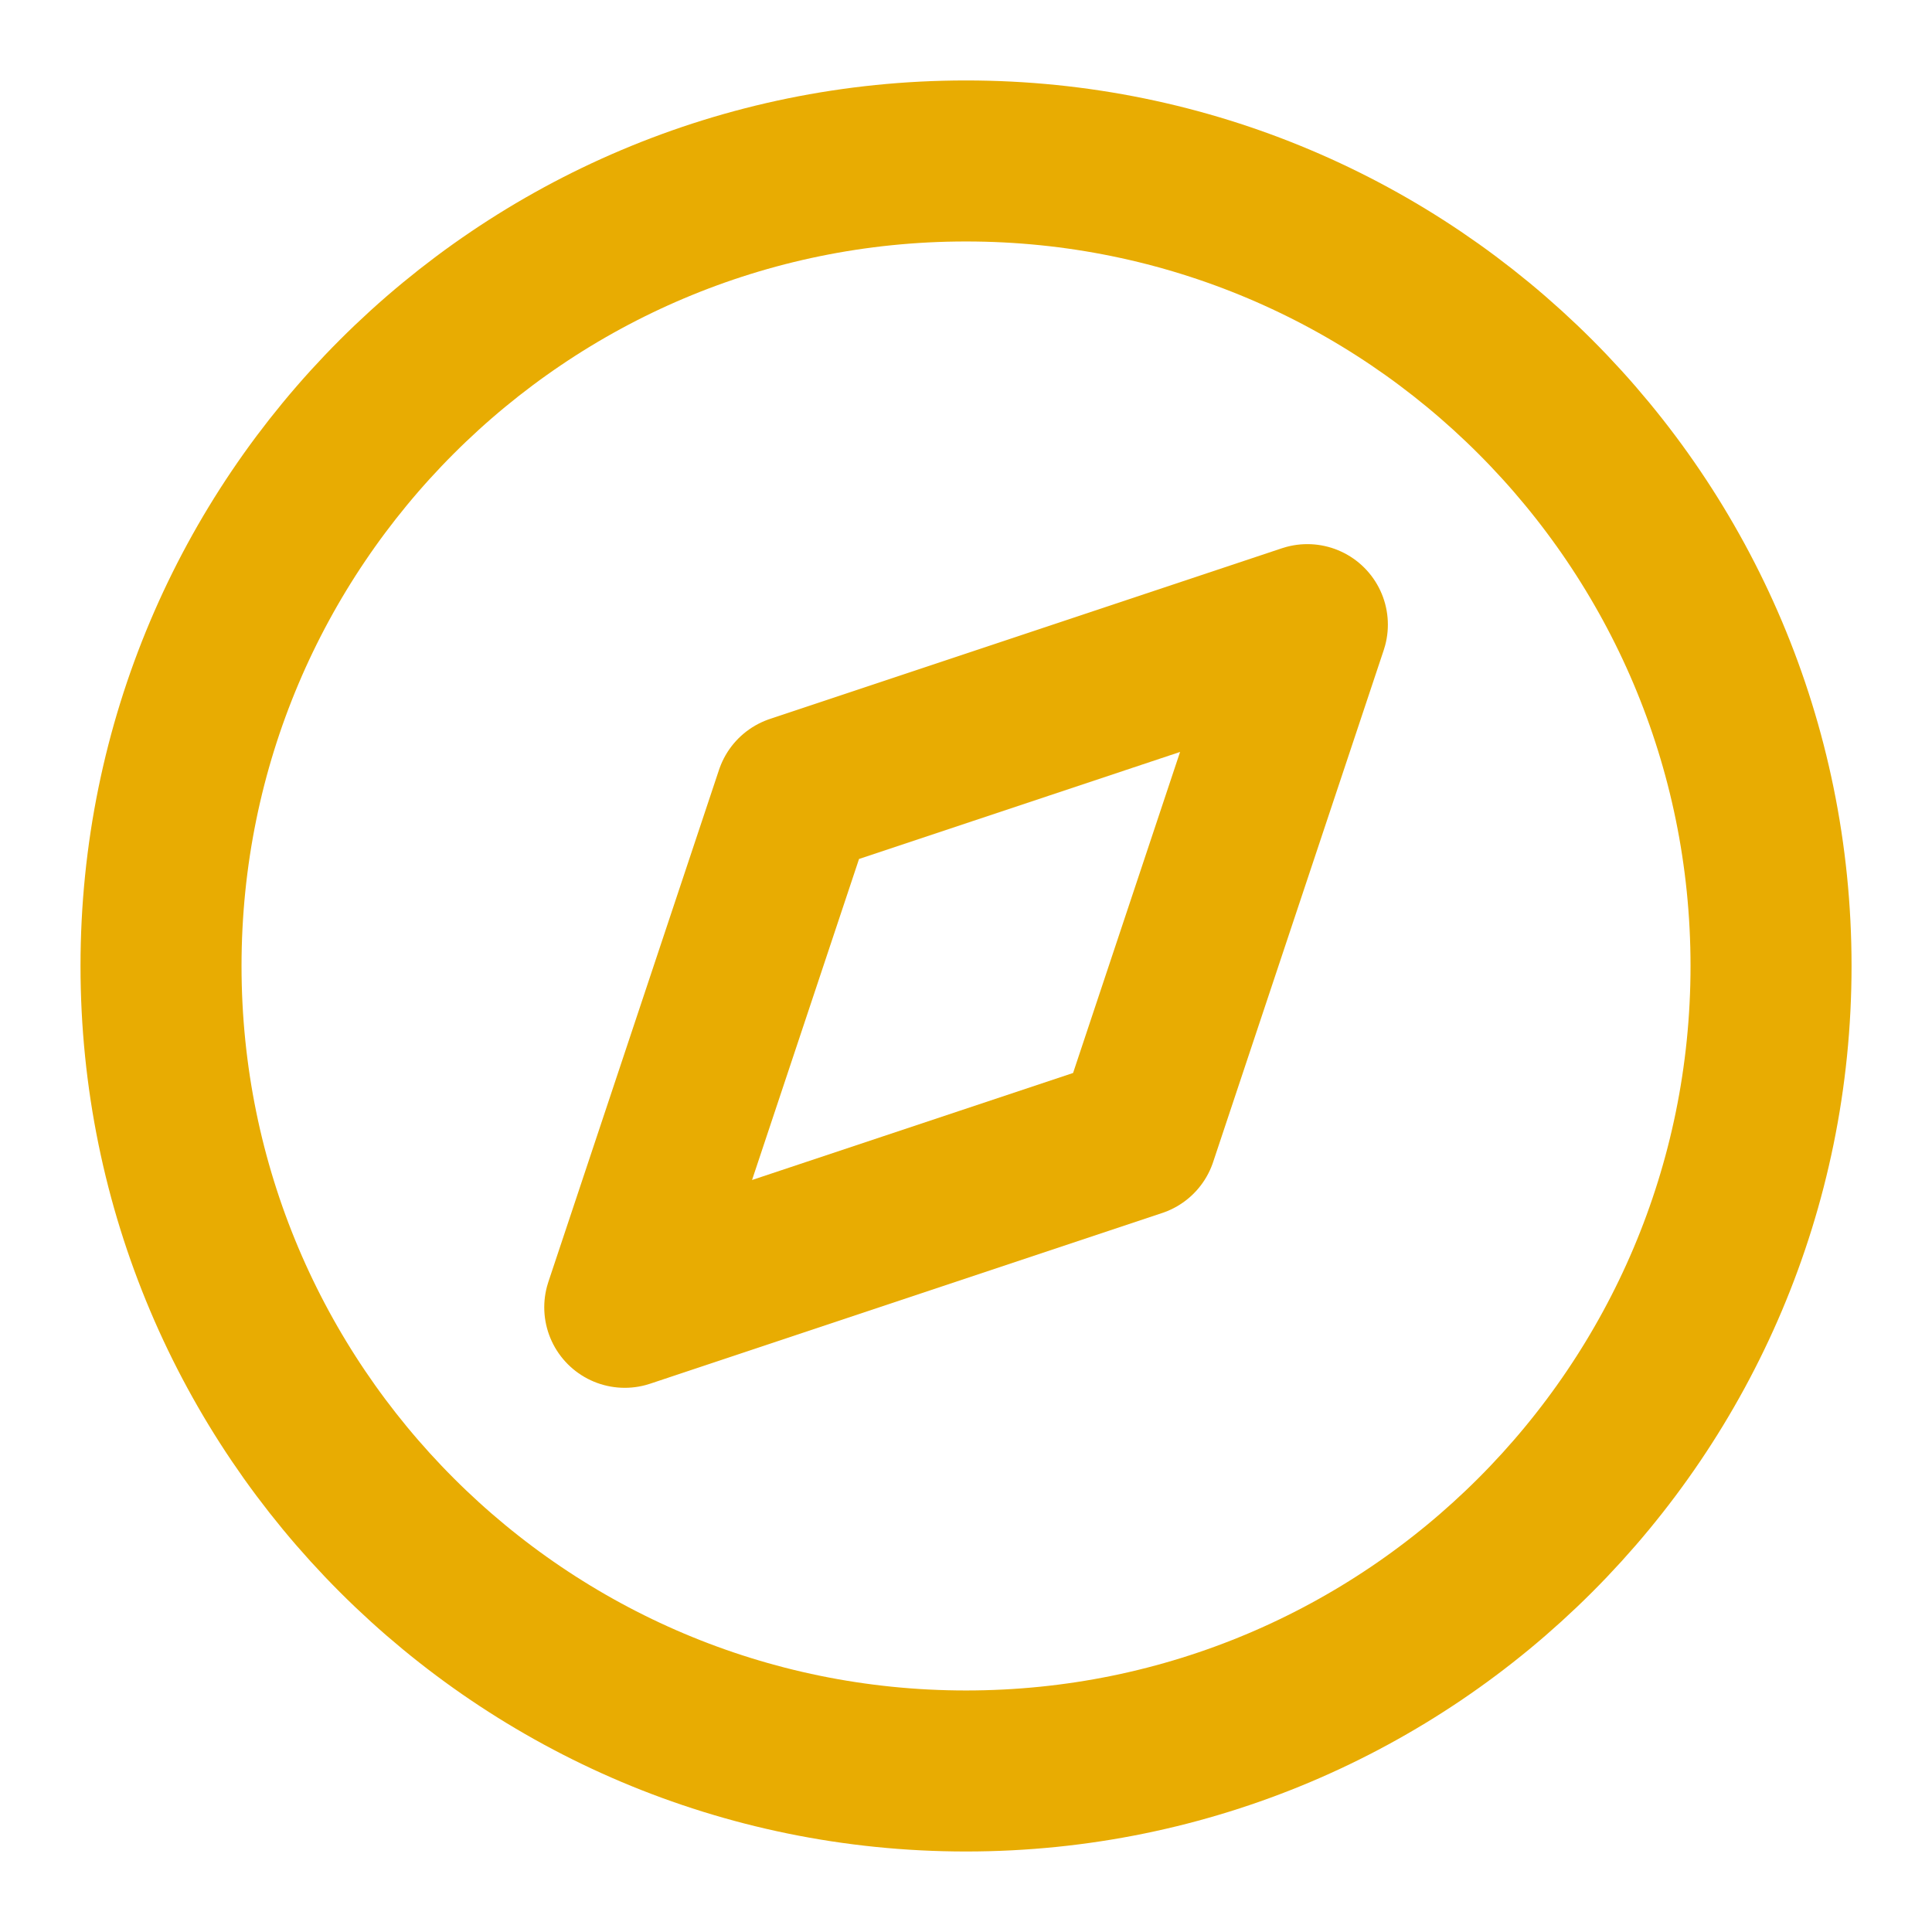
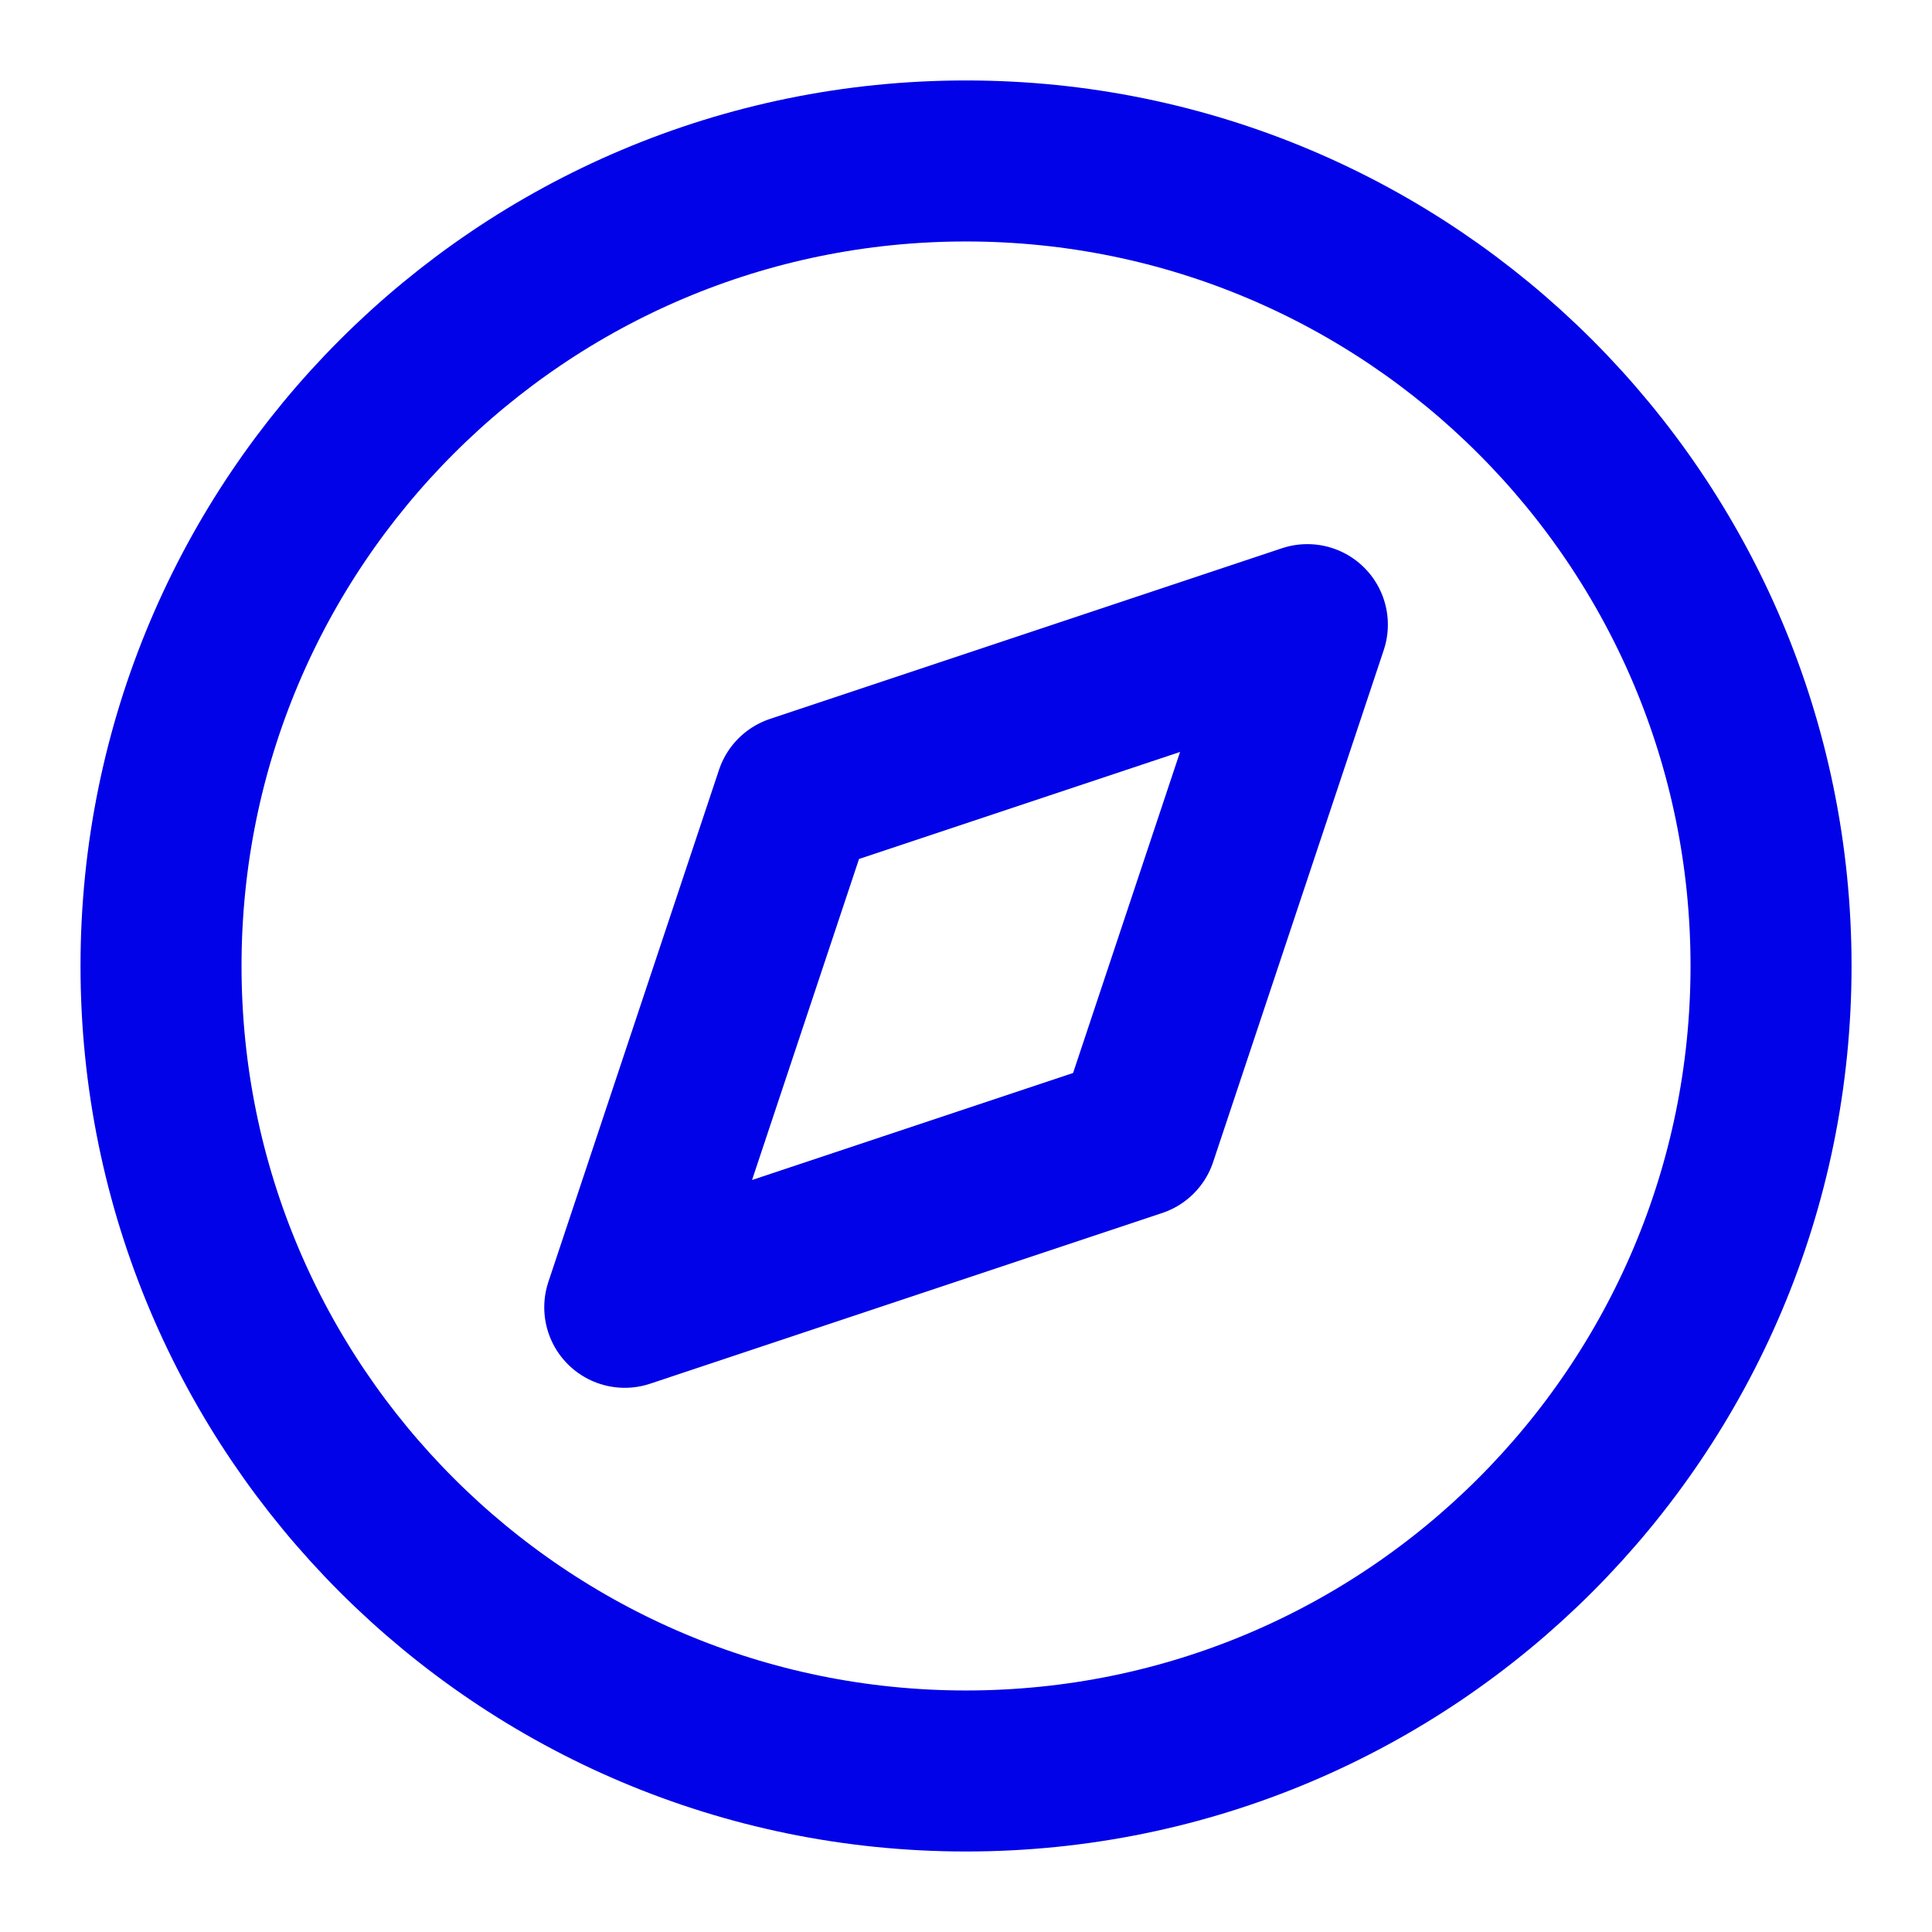
<svg xmlns="http://www.w3.org/2000/svg" width="32" height="32" viewBox="0 0 32 32" fill="none">
-   <path d="M16 29.333C23.364 29.333 29.334 23.363 29.334 15.999C29.334 8.636 23.364 2.666 16 2.666C8.637 2.666 2.667 8.636 2.667 15.999C2.667 23.363 8.637 29.333 16 29.333Z" stroke="#E8AC02" stroke-width="2.667" stroke-linecap="round" stroke-linejoin="round" />
-   <path d="M21.654 10.346L18.828 18.826L10.348 21.653L13.174 13.173L21.654 10.346Z" stroke="#E8AC02" stroke-width="2.667" stroke-linecap="round" stroke-linejoin="round" />
+   <path d="M16 29.333C23.364 29.333 29.334 23.363 29.334 15.999C29.334 8.636 23.364 2.666 16 2.666C8.637 2.666 2.667 8.636 2.667 15.999C2.667 23.363 8.637 29.333 16 29.333Z" stroke="#0202E8" stroke-width="2.667" stroke-linecap="round" stroke-linejoin="round" />
+   <path d="M21.654 10.346L18.828 18.826L10.348 21.653L13.174 13.173L21.654 10.346Z" stroke="#0202E8" stroke-width="2.667" stroke-linecap="round" stroke-linejoin="round" />
</svg>
